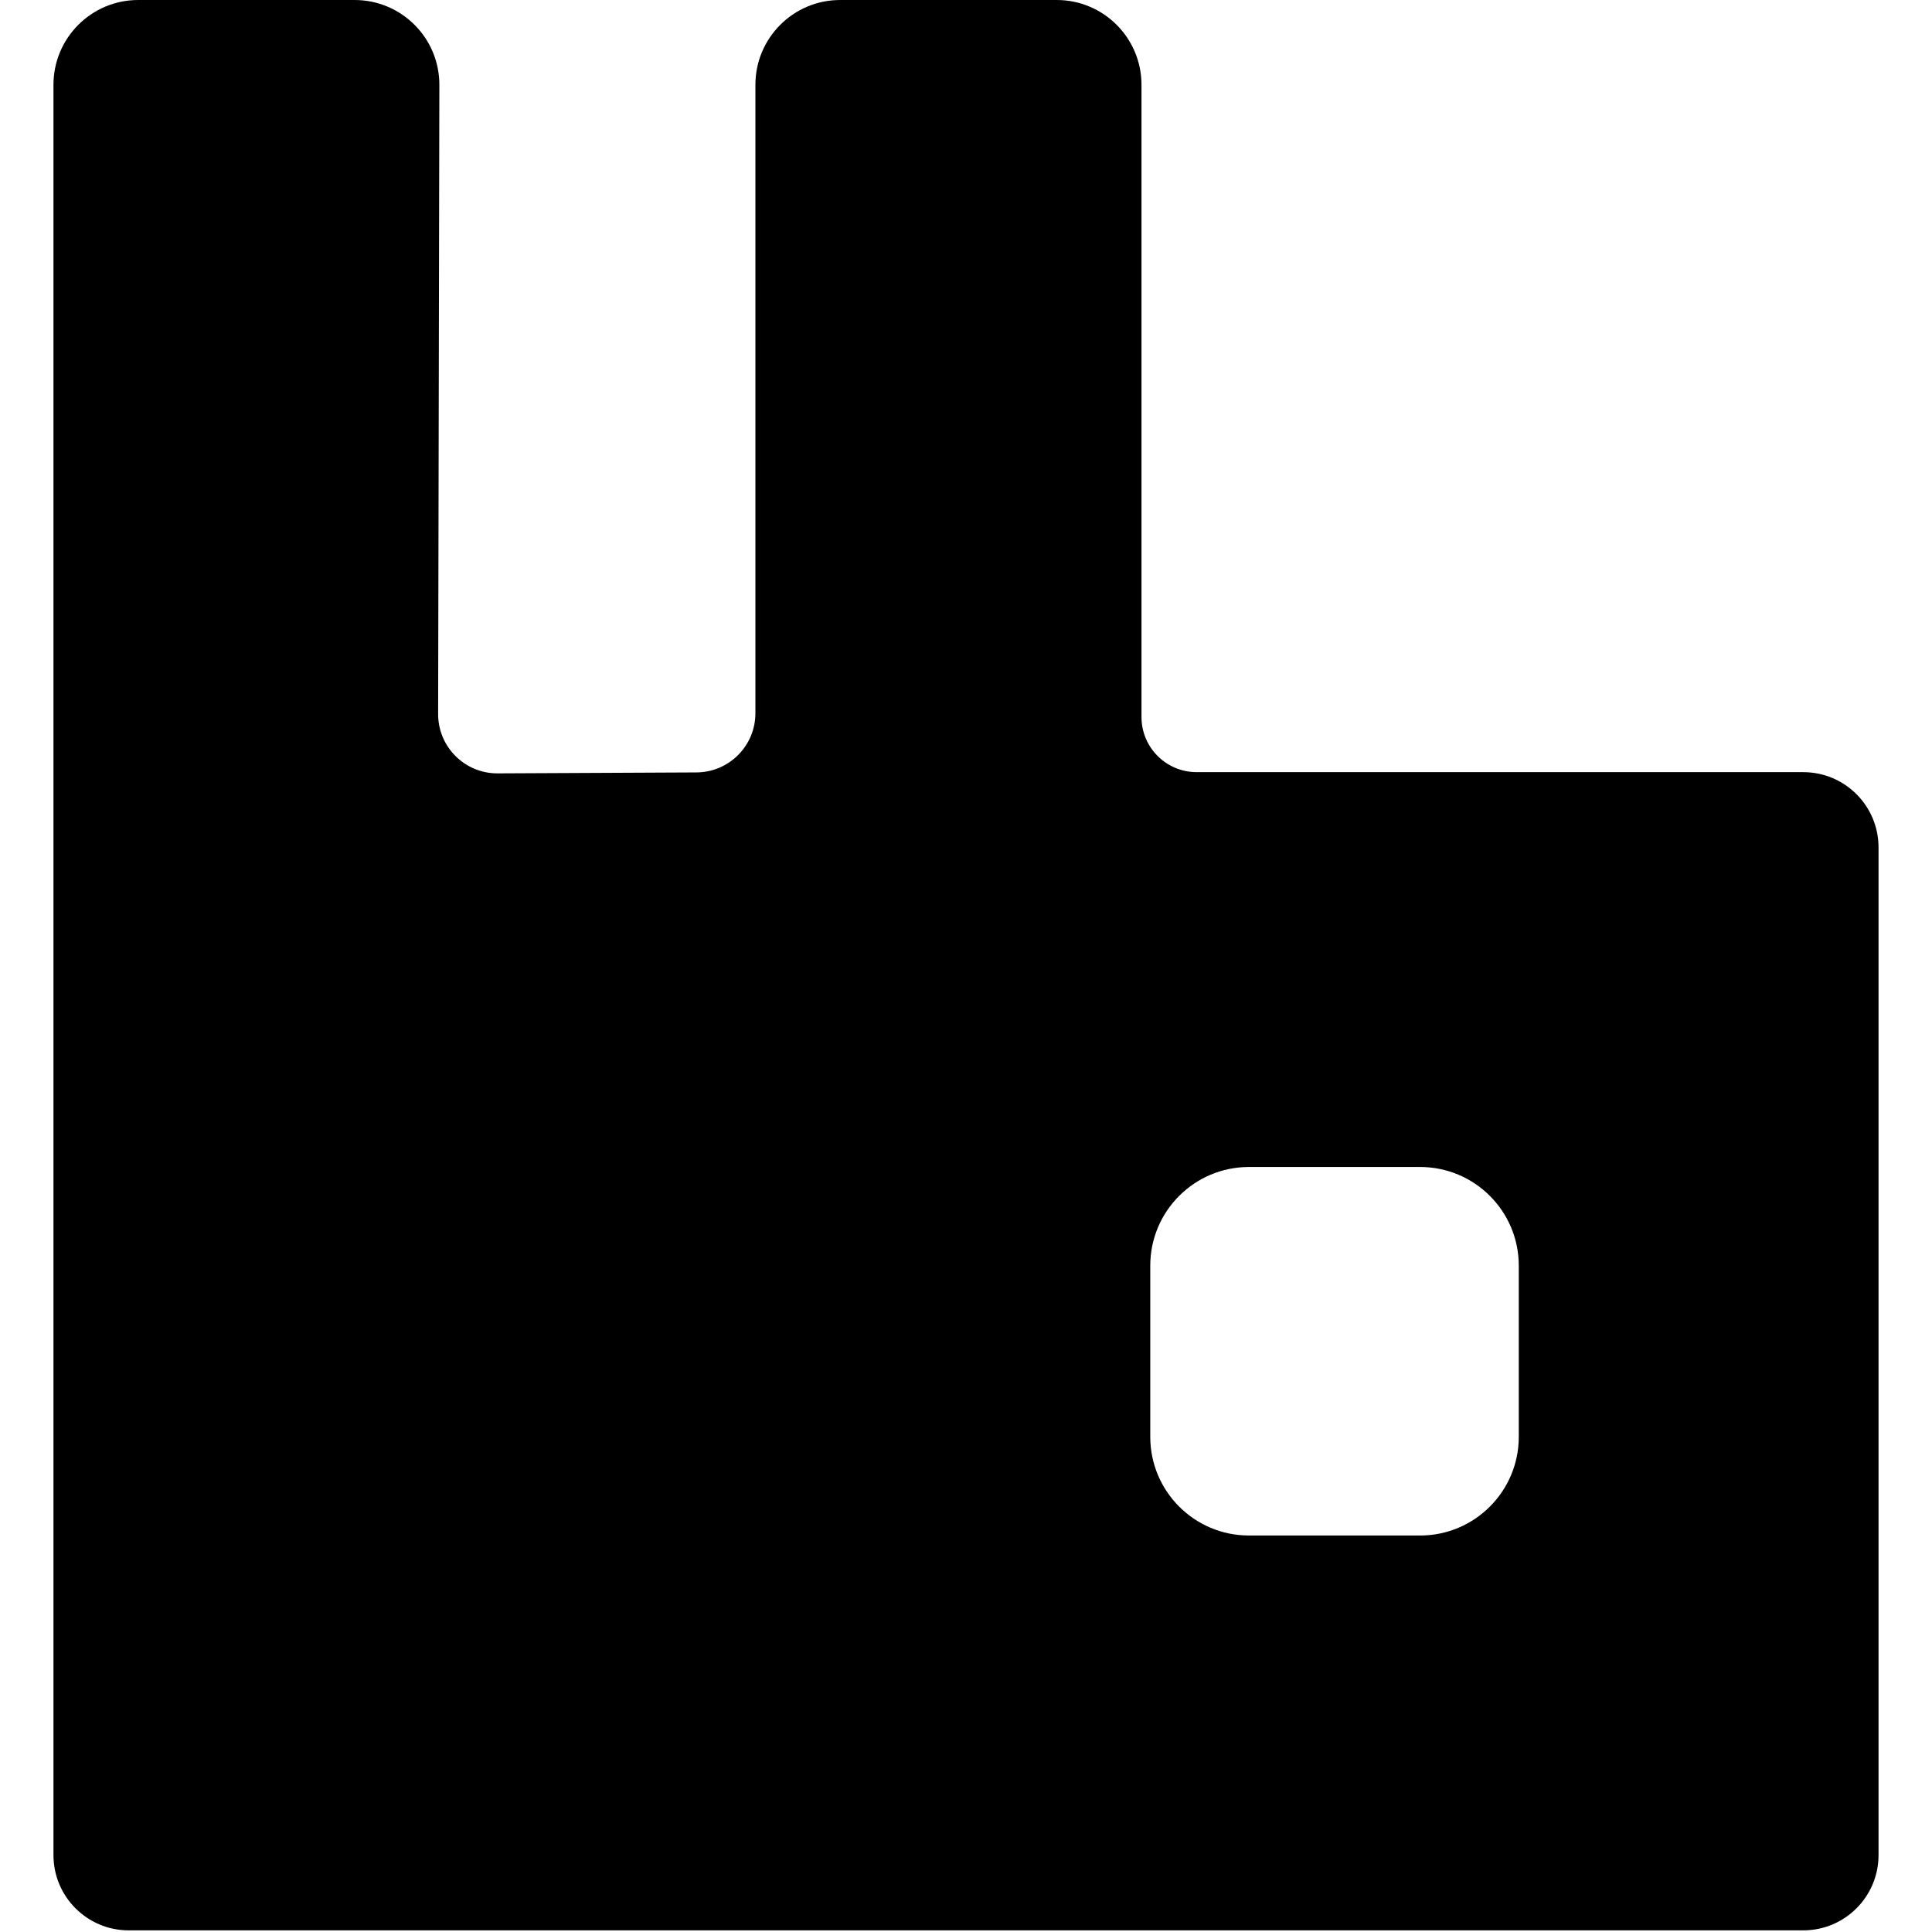
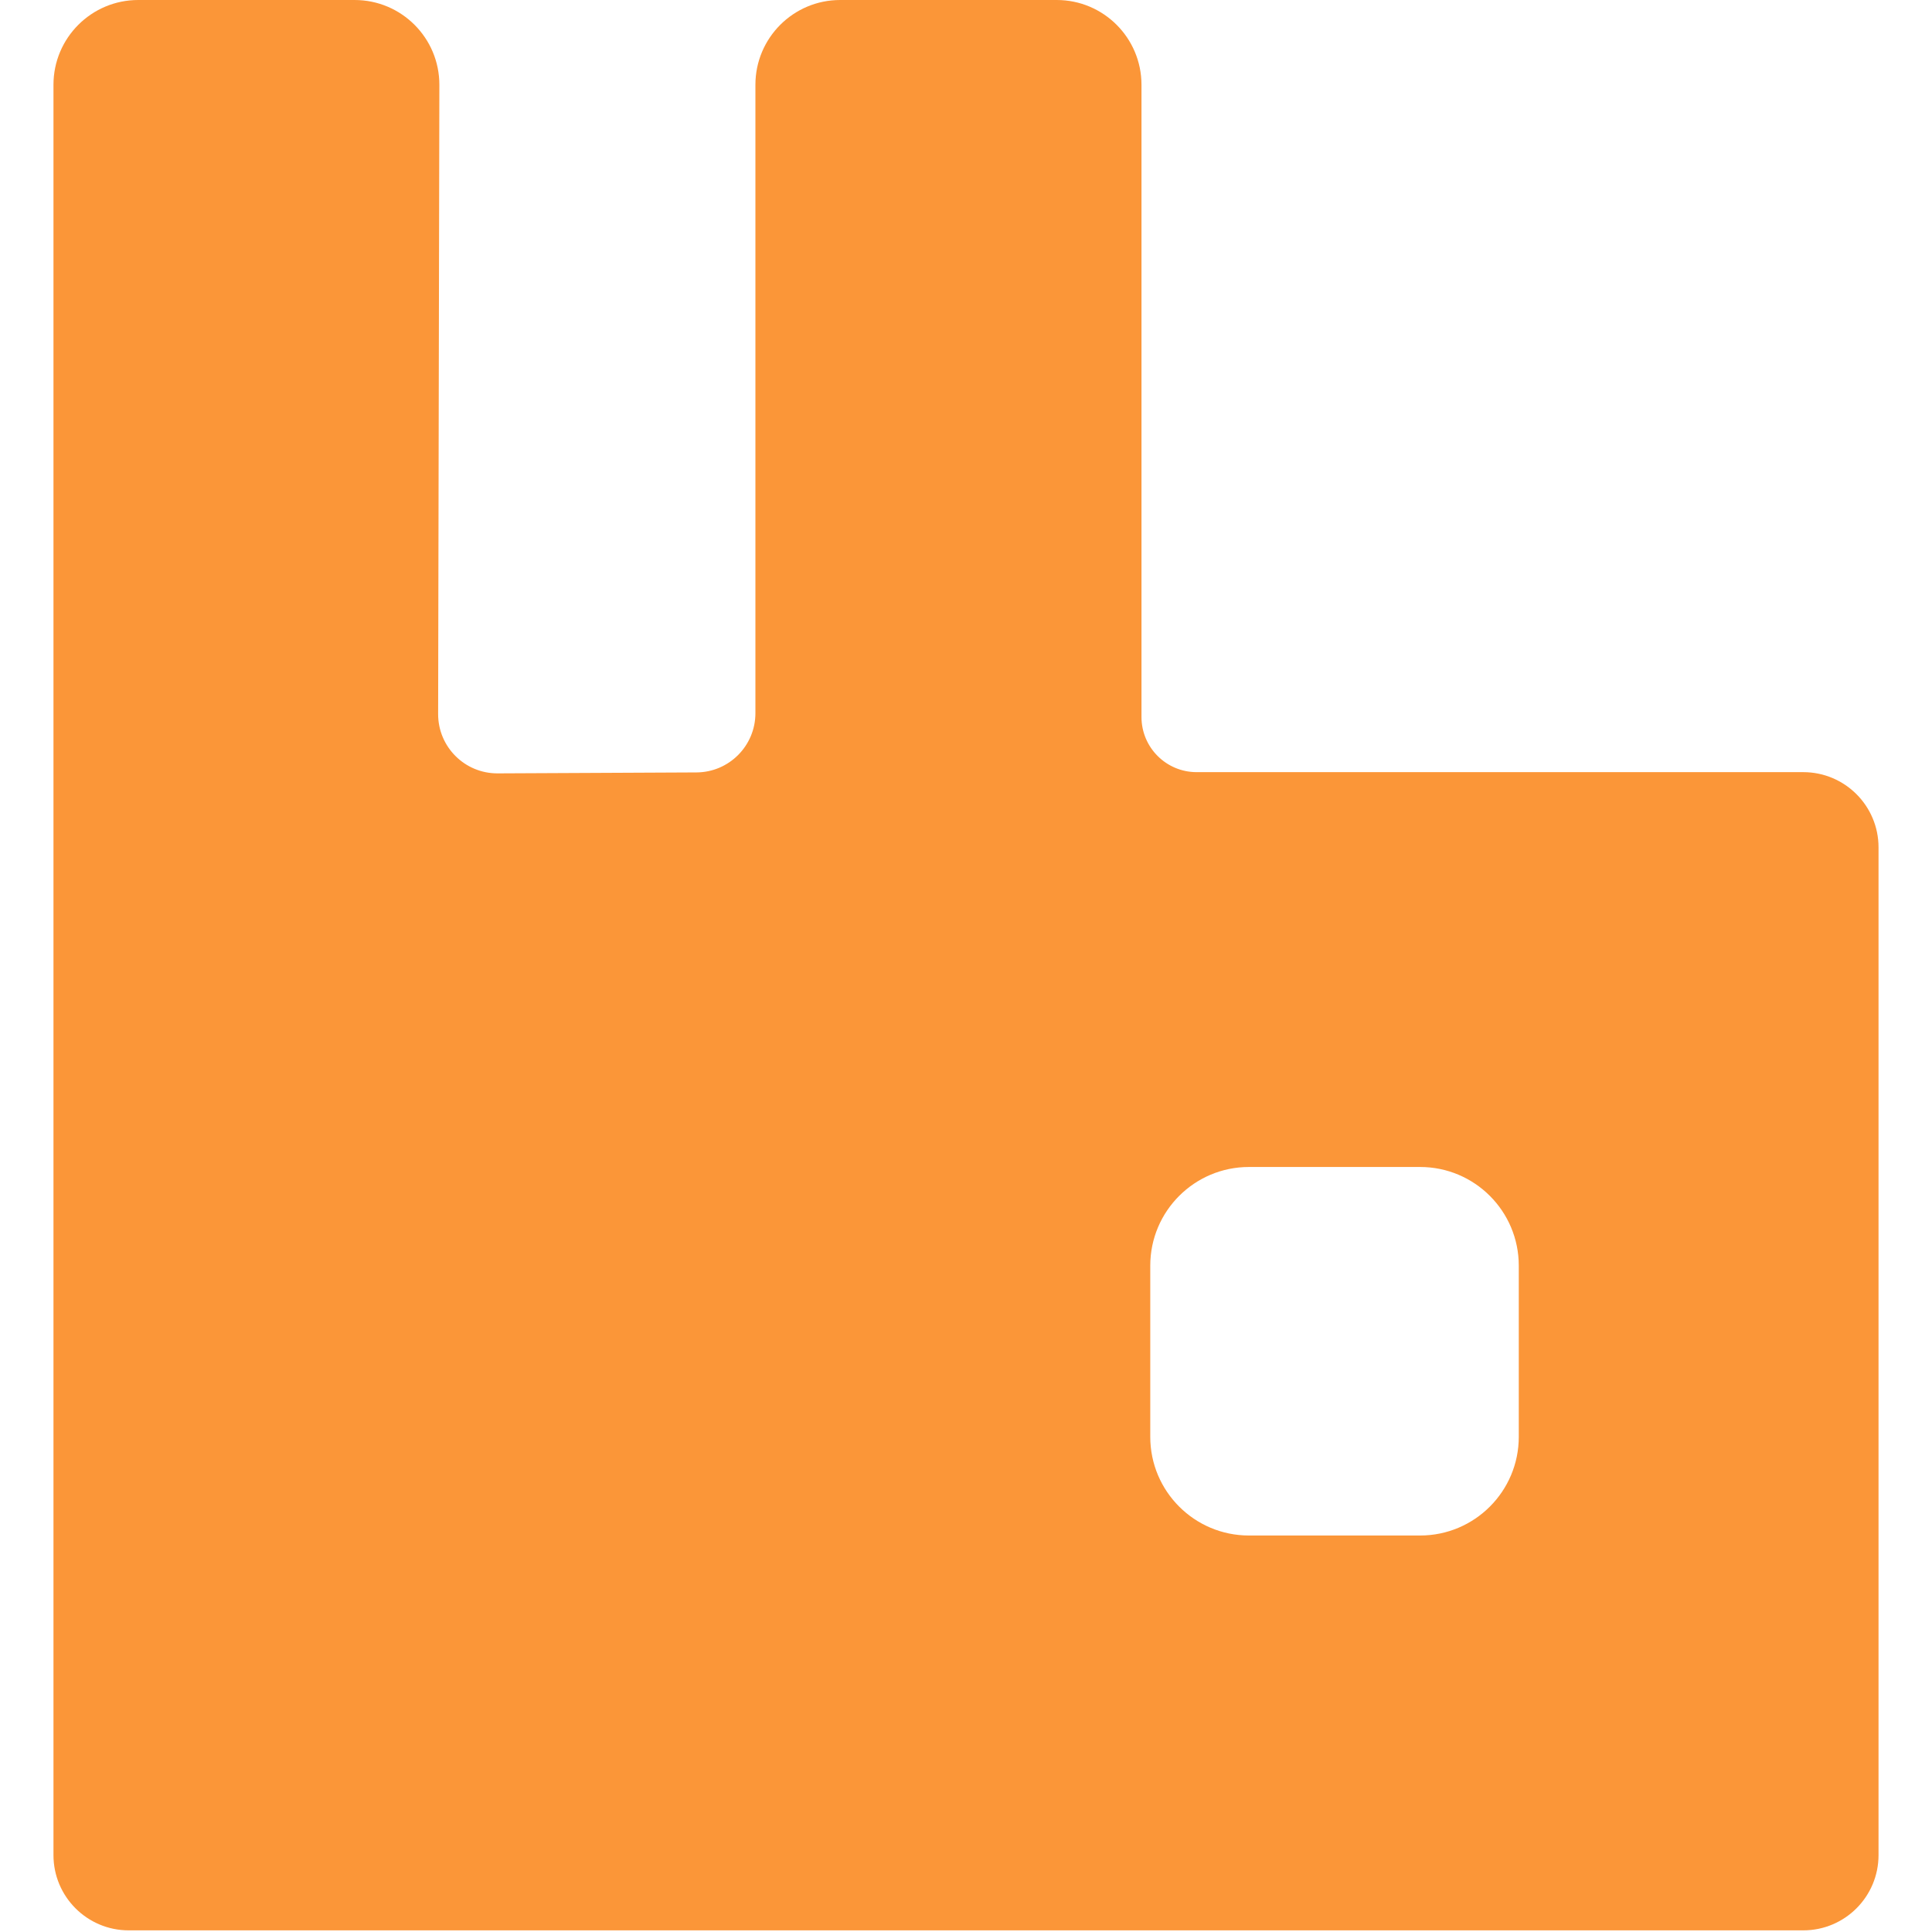
<svg xmlns="http://www.w3.org/2000/svg" width="800px" height="800px" viewBox="-7.5 0 271 271" preserveAspectRatio="xMidYMid">
-   <path d="M245.44 108.308h-85.09a7.738 7.738 0 0 1-7.735-7.734v-88.68C152.615 5.327 147.29 0 140.726 0h-30.375c-6.568 0-11.89 5.327-11.89 11.894v88.143c0 4.573-3.697 8.29-8.27 8.31l-27.885.133c-4.612.025-8.359-3.717-8.35-8.325l.173-88.241C54.144 5.337 48.817 0 42.24 0H11.89C5.321 0 0 5.327 0 11.894V260.21c0 5.834 4.726 10.56 10.555 10.56H245.44c5.834 0 10.56-4.726 10.56-10.56V118.868c0-5.834-4.726-10.56-10.56-10.56zm-39.902 93.233c0 7.645-6.198 13.844-13.843 13.844H167.69c-7.646 0-13.844-6.199-13.844-13.844v-24.005c0-7.646 6.198-13.844 13.844-13.844h24.005c7.645 0 13.843 6.198 13.843 13.844v24.005z" fill="#000000" />
+   <path d="M245.44 108.308h-85.09a7.738 7.738 0 0 1-7.735-7.734v-88.68C152.615 5.327 147.29 0 140.726 0h-30.375c-6.568 0-11.89 5.327-11.89 11.894v88.143c0 4.573-3.697 8.29-8.27 8.31l-27.885.133c-4.612.025-8.359-3.717-8.35-8.325l.173-88.241C54.144 5.337 48.817 0 42.24 0H11.89C5.321 0 0 5.327 0 11.894V260.21c0 5.834 4.726 10.56 10.555 10.56H245.44c5.834 0 10.56-4.726 10.56-10.56V118.868c0-5.834-4.726-10.56-10.56-10.56zm-39.902 93.233c0 7.645-6.198 13.844-13.843 13.844H167.69c-7.646 0-13.844-6.199-13.844-13.844v-24.005c0-7.646 6.198-13.844 13.844-13.844h24.005c7.645 0 13.843 6.198 13.843 13.844v24.005z" fill="rgb(251,150,56)" />
</svg>
